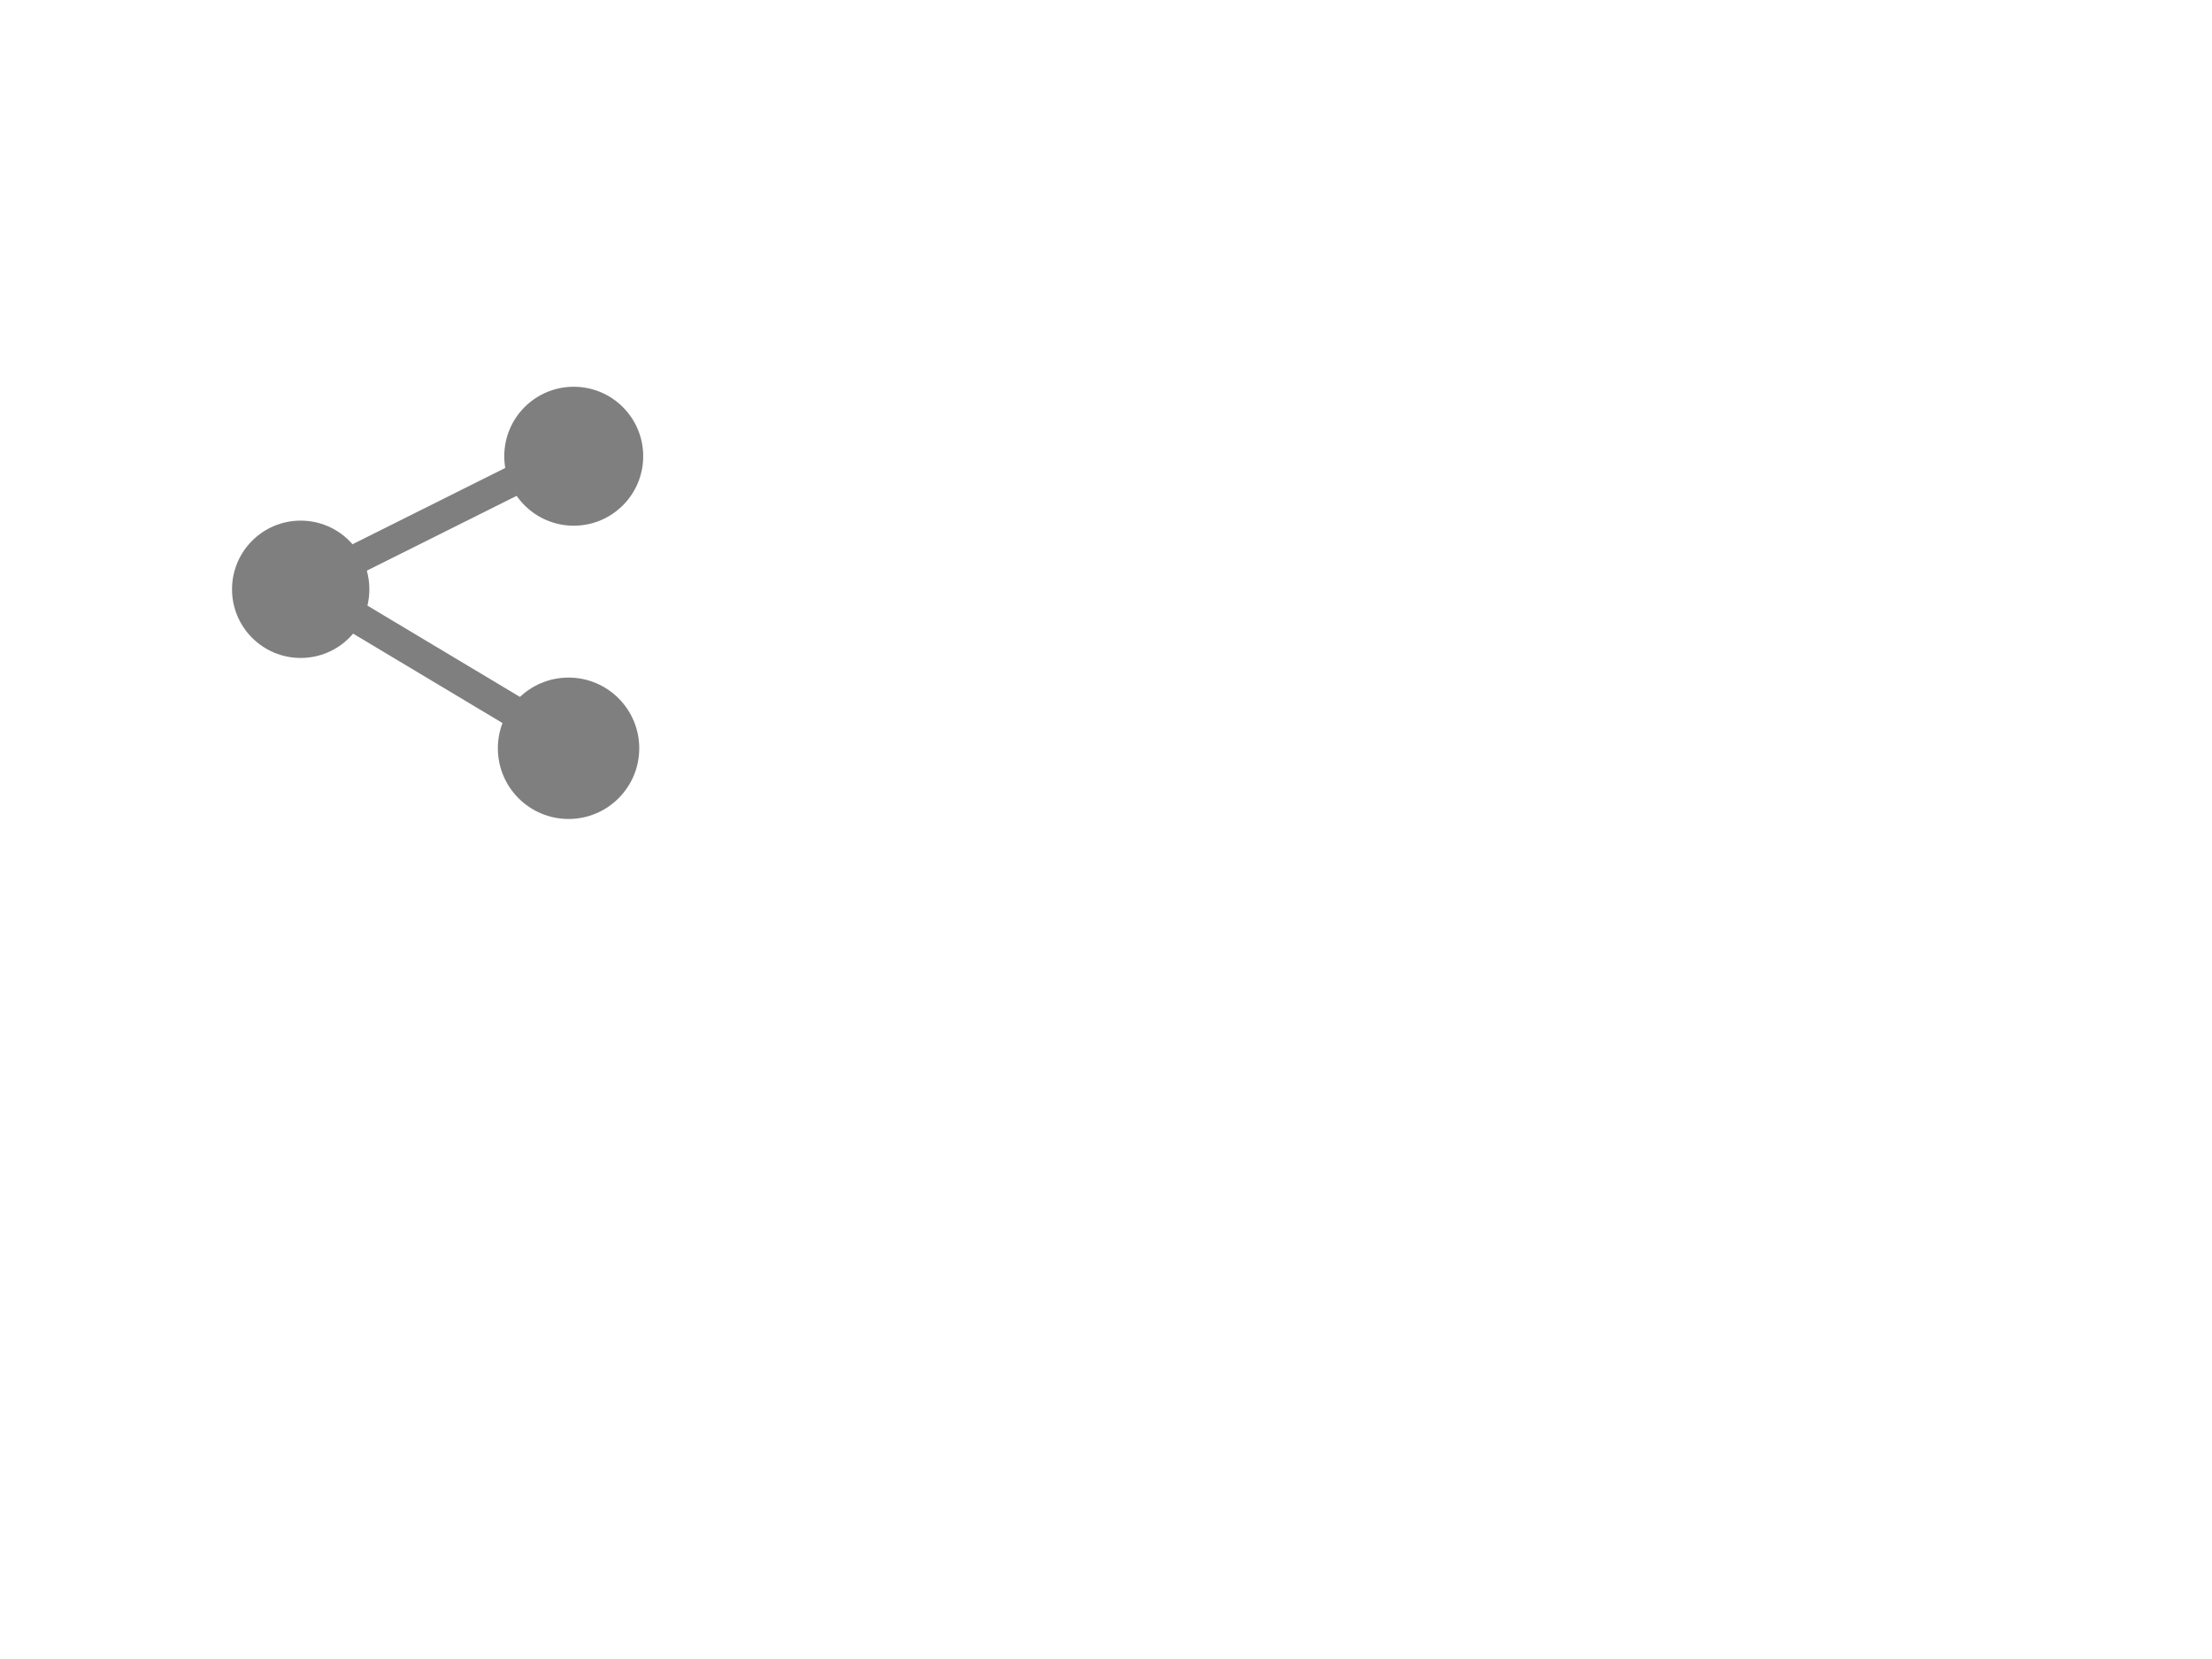
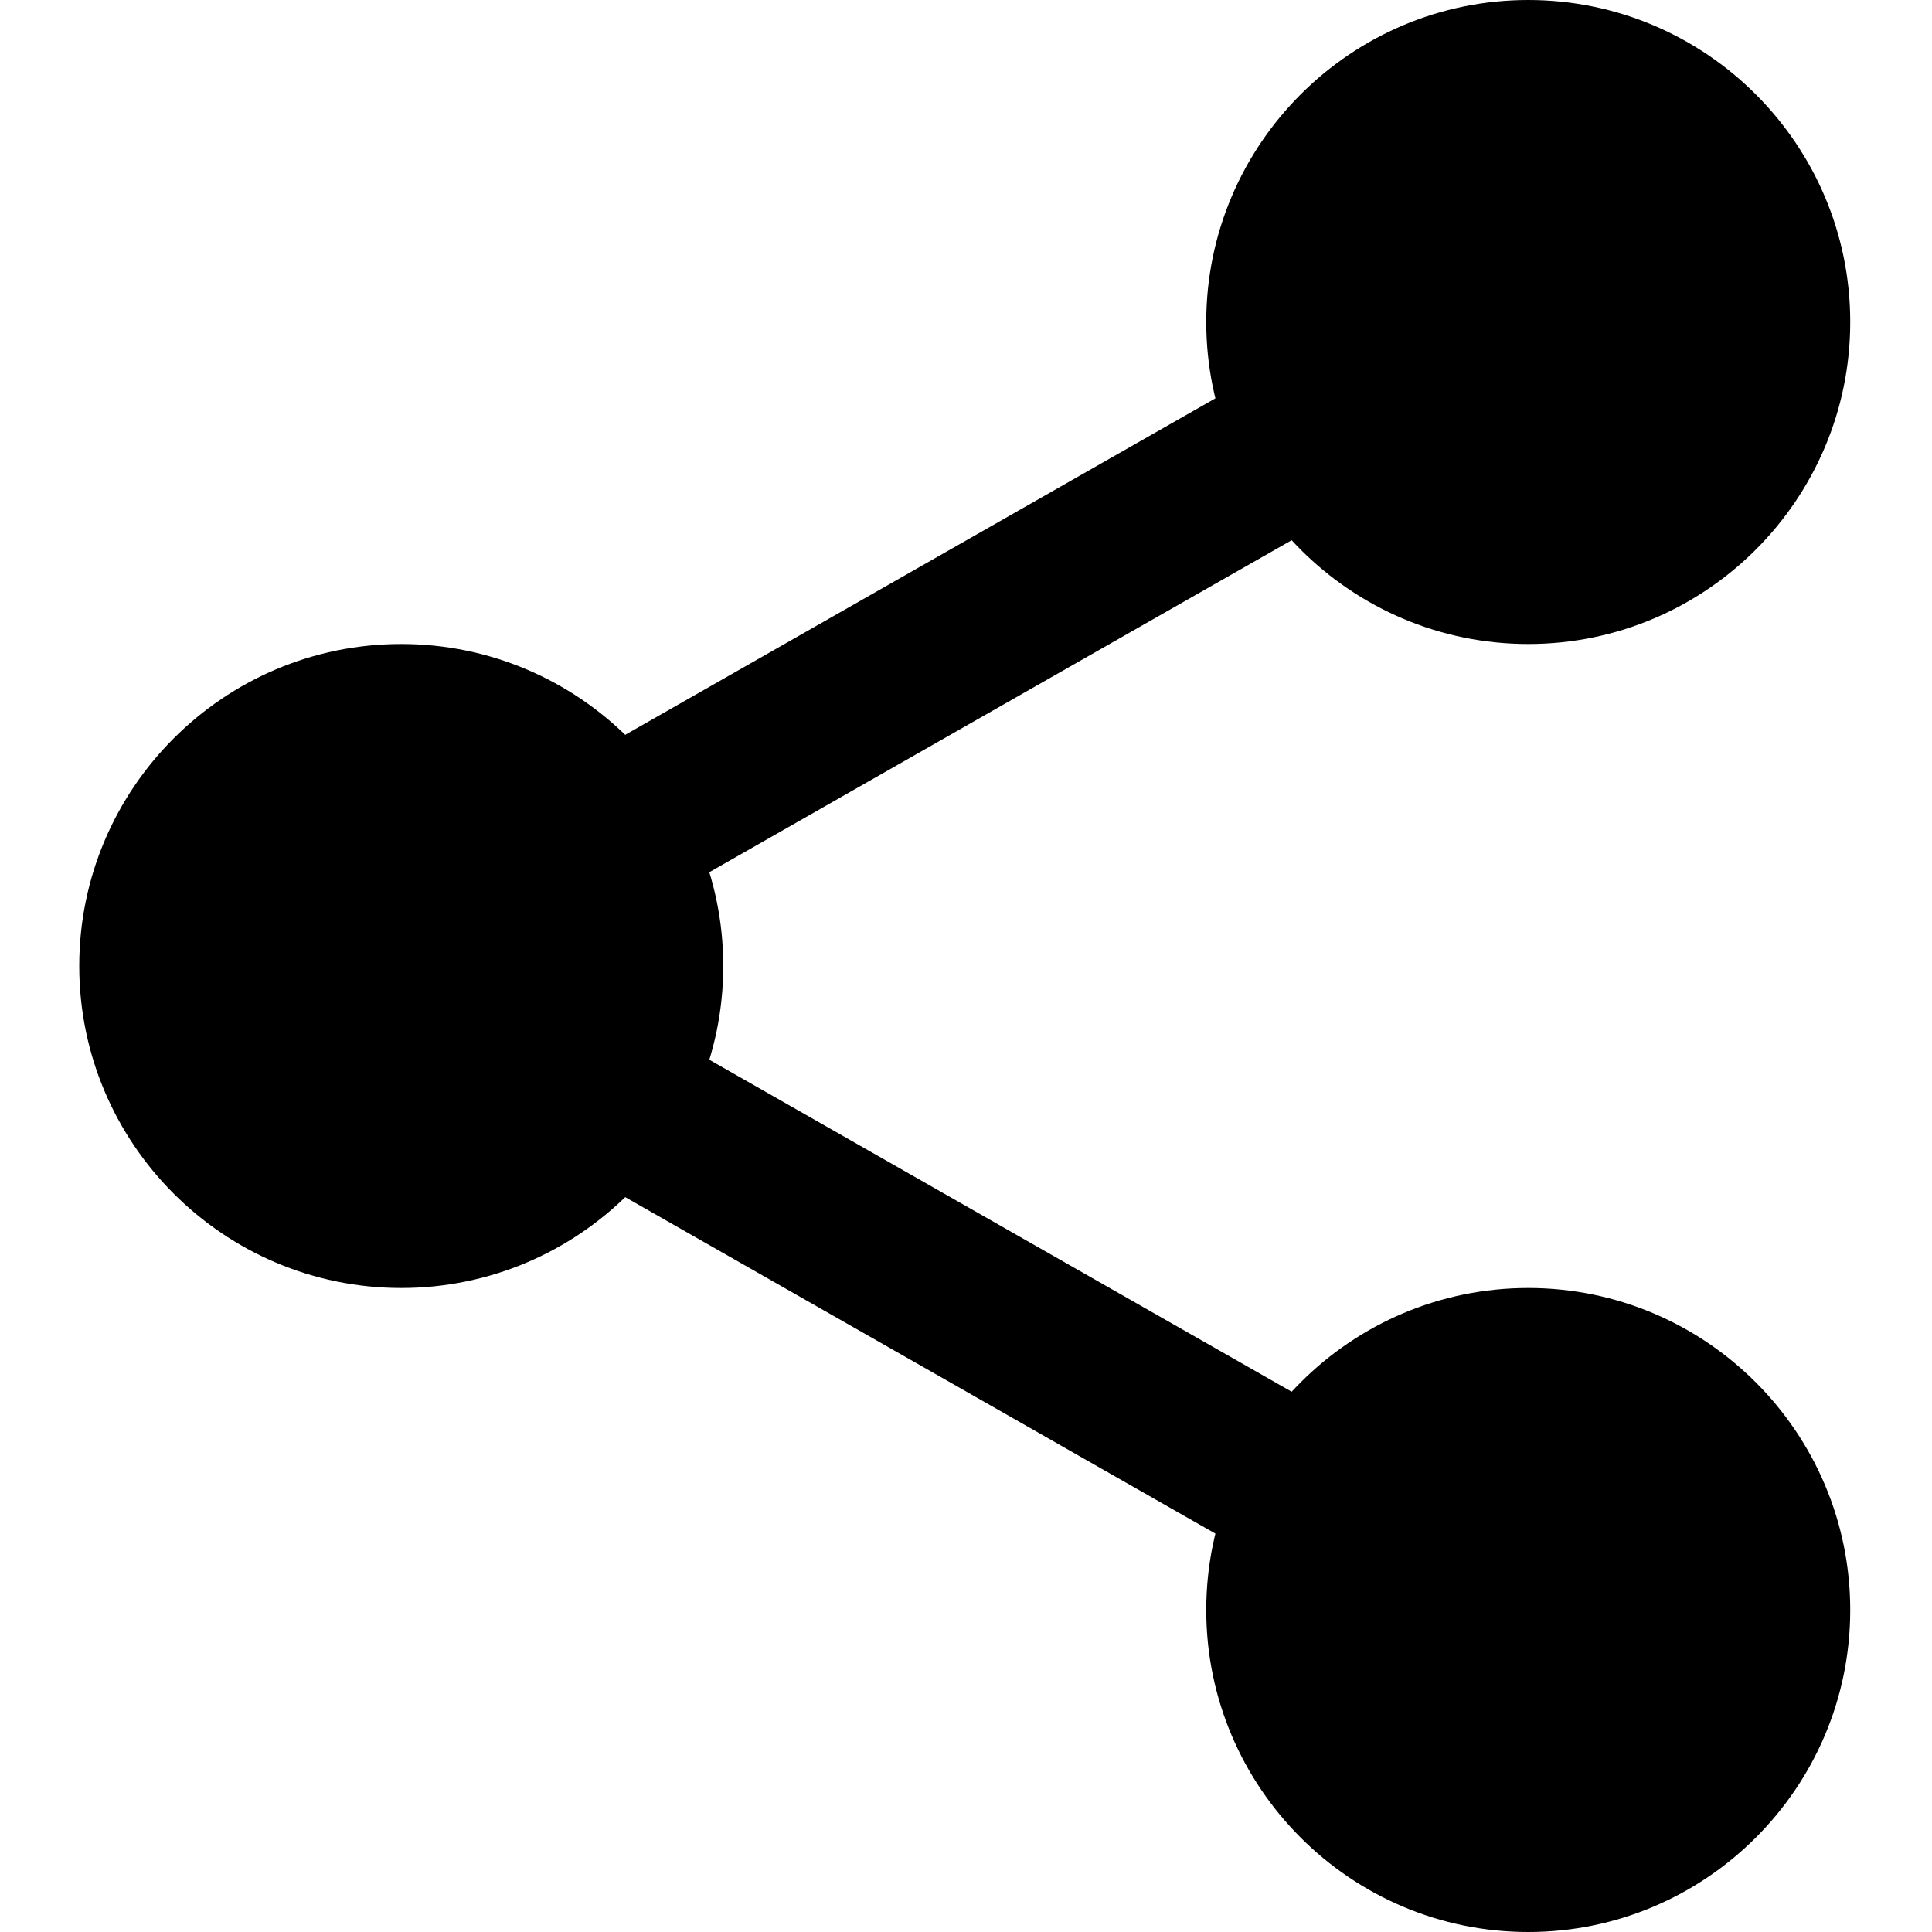
- <svg xmlns="http://www.w3.org/2000/svg" width="640" height="480">
-   <g class="layer">
-     <circle cx="164.5" cy="216.5" fill="#7f7f7f" id="svg_1" r="20.454" stroke="#000000" stroke-width="0" />
-     <circle cx="166" cy="132" fill="#7f7f7f" id="svg_2" r="20.101" stroke="#000000" stroke-width="0" />
-     <circle cx="87" cy="170.5" fill="#7f7f7f" id="svg_3" r="19.866" stroke="#000000" stroke-width="0" />
-     <rect fill="#7f7f7f" height="8.69" id="svg_5" stroke="#000000" stroke-dasharray="null" stroke-linecap="null" stroke-linejoin="null" stroke-width="0" transform="rotate(-26.5436 123.922 151.366)" width="60.746" x="93.549" y="147.021" />
-     <rect fill="#7f7f7f" height="9.081" id="svg_6" stroke="#000000" stroke-dasharray="null" stroke-linecap="null" stroke-linejoin="null" stroke-width="0" transform="rotate(30.9019 125.305 191.888)" width="68" x="91.305" y="187.347" />
-   </g>
+ <svg xmlns="http://www.w3.org/2000/svg" height="512pt" viewBox="-21 0 512 512" width="512pt">
+   <path d="m453.332 85.332c0 38.293-31.039 69.336-69.332 69.336s-69.332-31.043-69.332-69.336c0-38.289 31.039-69.332 69.332-69.332s69.332 31.043 69.332 69.332zm0 0" />
+   <path d="m384 170.668c-47.062 0-85.332-38.273-85.332-85.336 0-47.059 38.27-85.332 85.332-85.332s85.332 38.273 85.332 85.332c0 47.062-38.27 85.336-85.332 85.336zm0-138.668c-29.418 0-53.332 23.938-53.332 53.332 0 29.398 23.914 53.336 53.332 53.336s53.332-23.938 53.332-53.336c0-29.395-23.914-53.332-53.332-53.332zm0 0" />
+   <path d="m453.332 426.668c0 38.289-31.039 69.332-69.332 69.332s-69.332-31.043-69.332-69.332c0-38.293 31.039-69.336 69.332-69.336s69.332 31.043 69.332 69.336zm0 0" />
+   <path d="m384 512c-47.062 0-85.332-38.273-85.332-85.332 0-47.062 38.27-85.336 85.332-85.336s85.332 38.273 85.332 85.336c0 47.059-38.27 85.332-85.332 85.332zm0-138.668c-29.418 0-53.332 23.938-53.332 53.336 0 29.395 23.914 53.332 53.332 53.332s53.332-23.938 53.332-53.332c0-29.398-23.914-53.336-53.332-53.336zm0 0" />
+   <path d="m154.668 256c0 38.293-31.043 69.332-69.336 69.332-38.289 0-69.332-31.039-69.332-69.332s31.043-69.332 69.332-69.332c38.293 0 69.336 31.039 69.336 69.332zm0 0" />
+   <path d="m85.332 341.332c-47.059 0-85.332-38.27-85.332-85.332s38.273-85.332 85.332-85.332c47.062 0 85.336 38.27 85.336 85.332s-38.273 85.332-85.336 85.332zm0-138.664c-29.418 0-53.332 23.934-53.332 53.332s23.914 53.332 53.332 53.332c29.422 0 53.336-23.934 53.336-53.332s-23.914-53.332-53.336-53.332zm0 0" />
+   <path d="m135.703 245.762c-7.426 0-14.637-3.863-18.562-10.773-5.824-10.219-2.238-23.254 7.98-29.102l197.949-112.852c10.219-5.867 23.254-2.281 29.102 7.977 5.824 10.219 2.238 23.254-7.98 29.102l-197.953 112.852c-3.328 1.898-6.953 2.797-10.535 2.797zm0 0" />
+   <path d="m333.633 421.762c-3.586 0-7.211-.898-10.539-2.797l-197.953-112.852c-10.219-5.824-13.801-18.859-7.977-29.102 5.801-10.238 18.855-13.844 29.098-7.977l197.953 112.852c10.219 5.824 13.801 18.859 7.977 29.102-3.945 6.91-11.156 10.773-18.559 10.773zm0 0" />
</svg>
